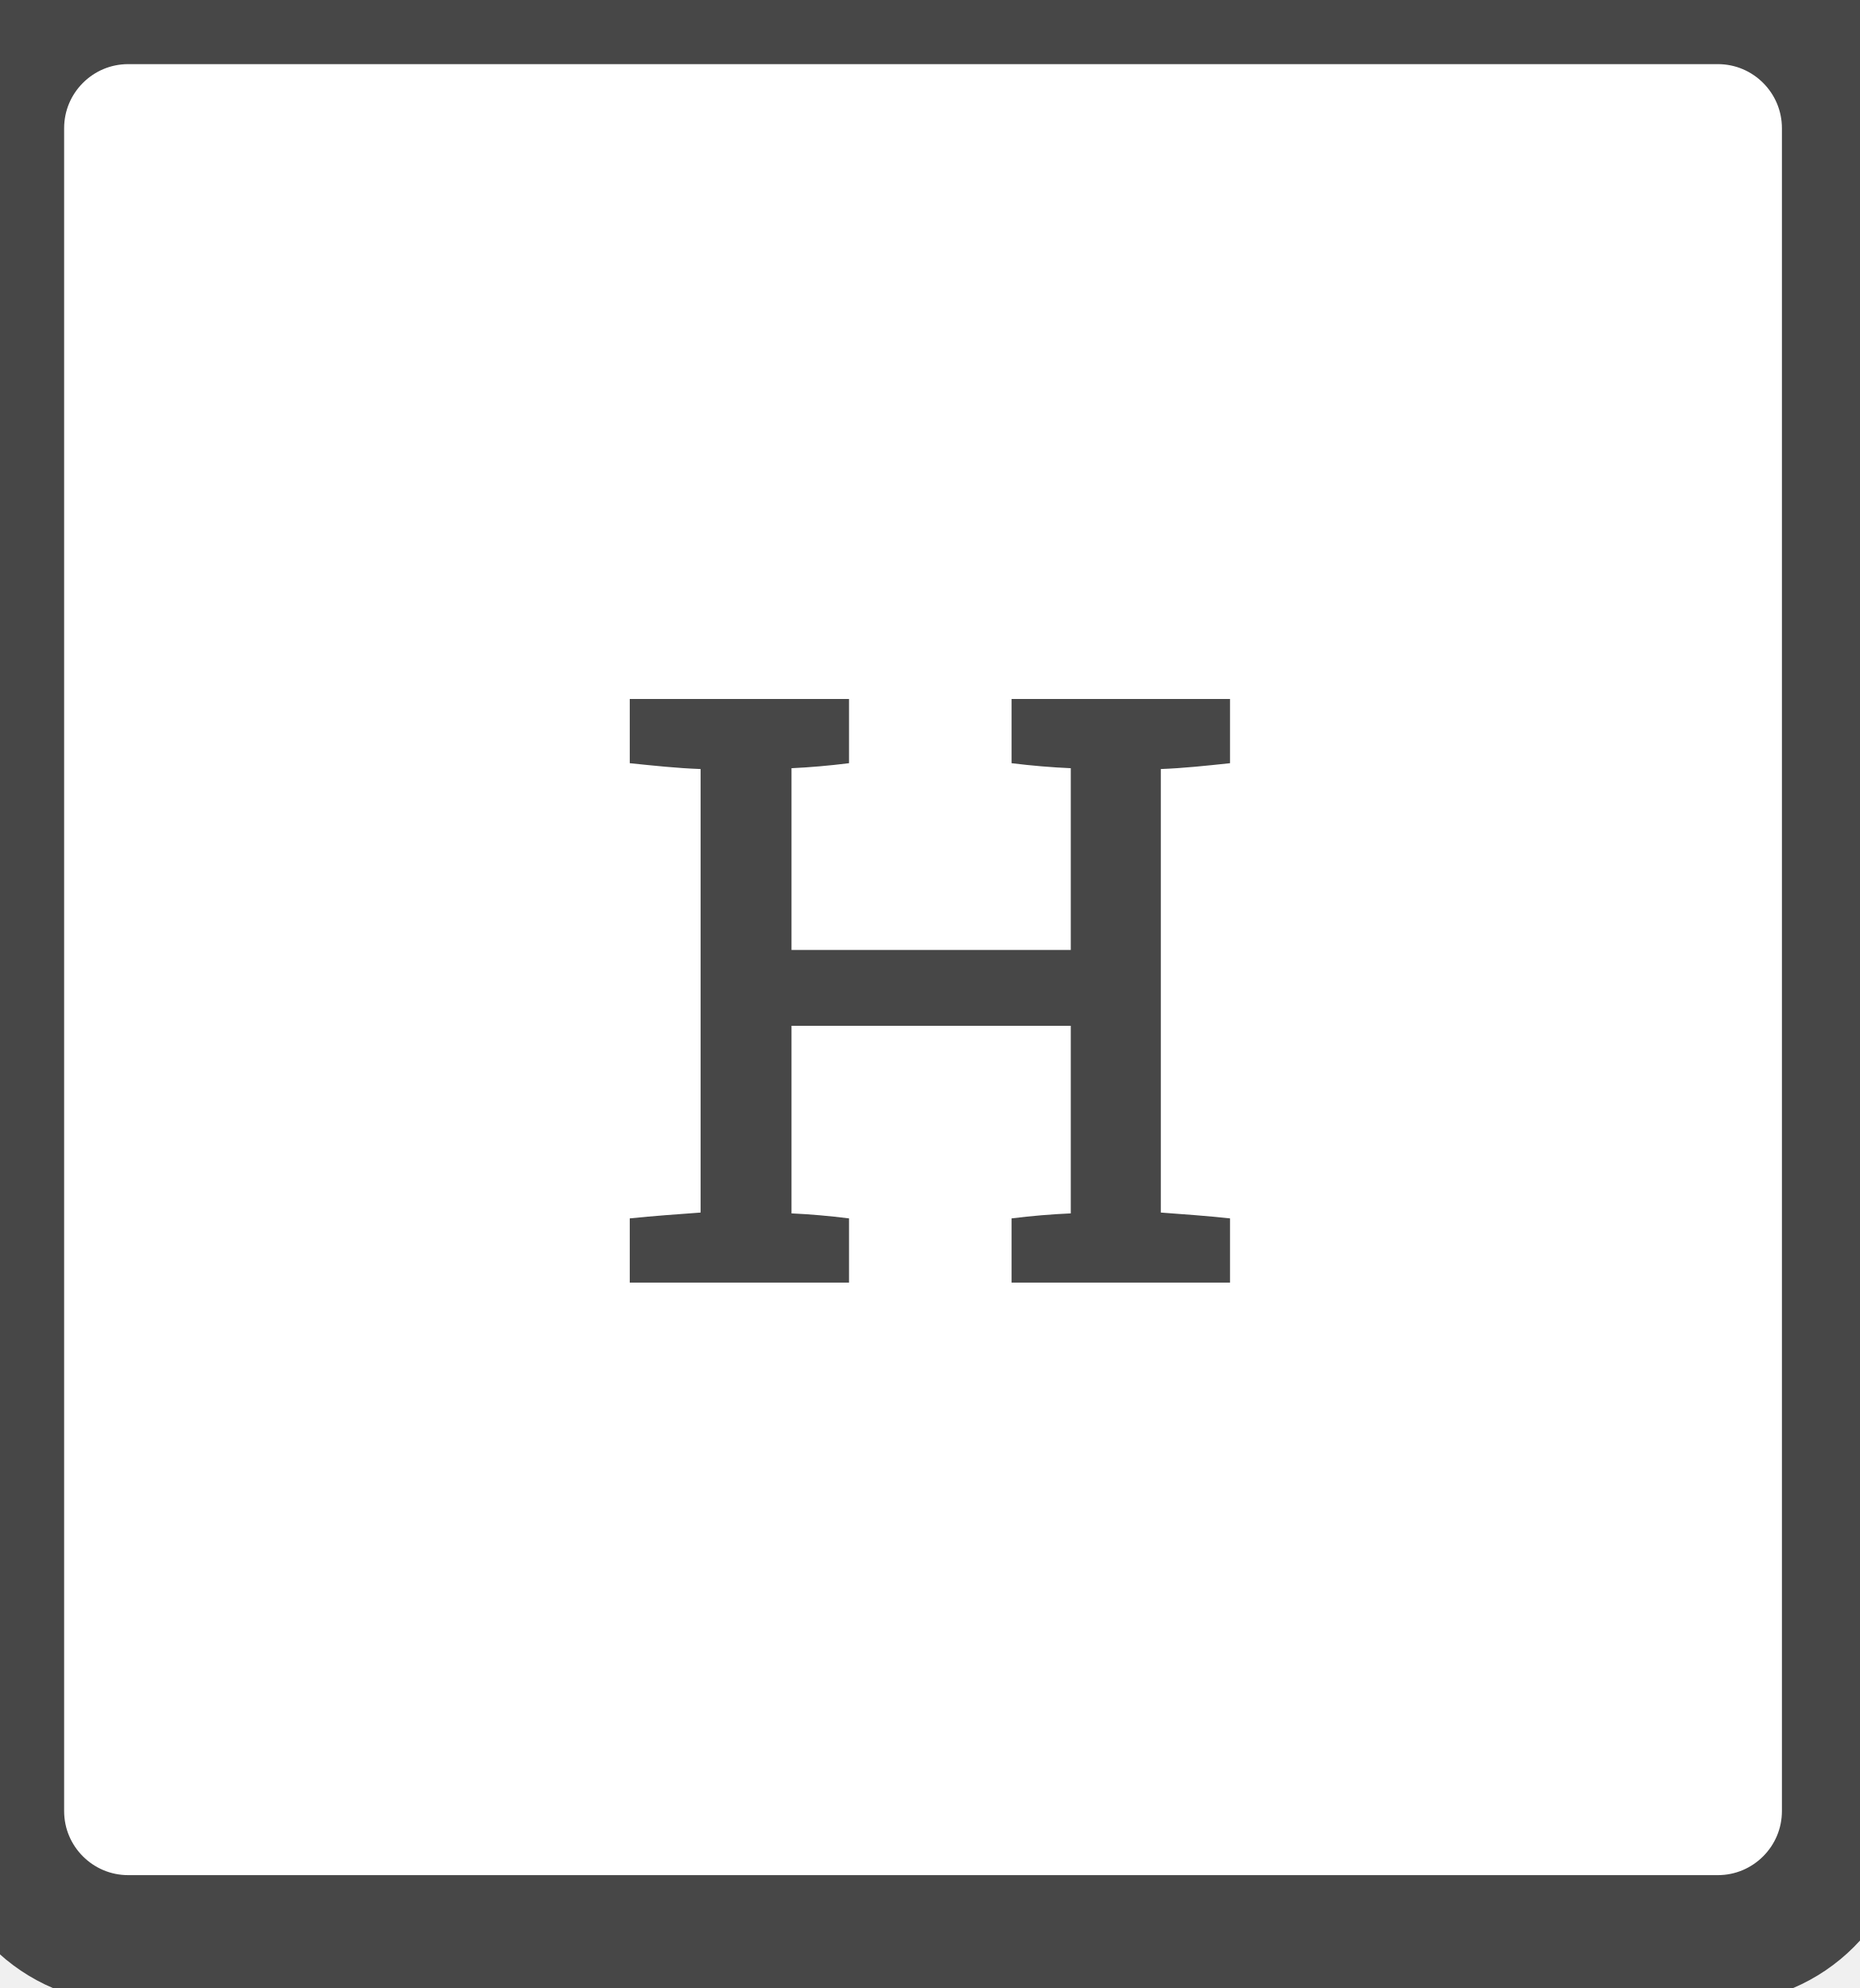
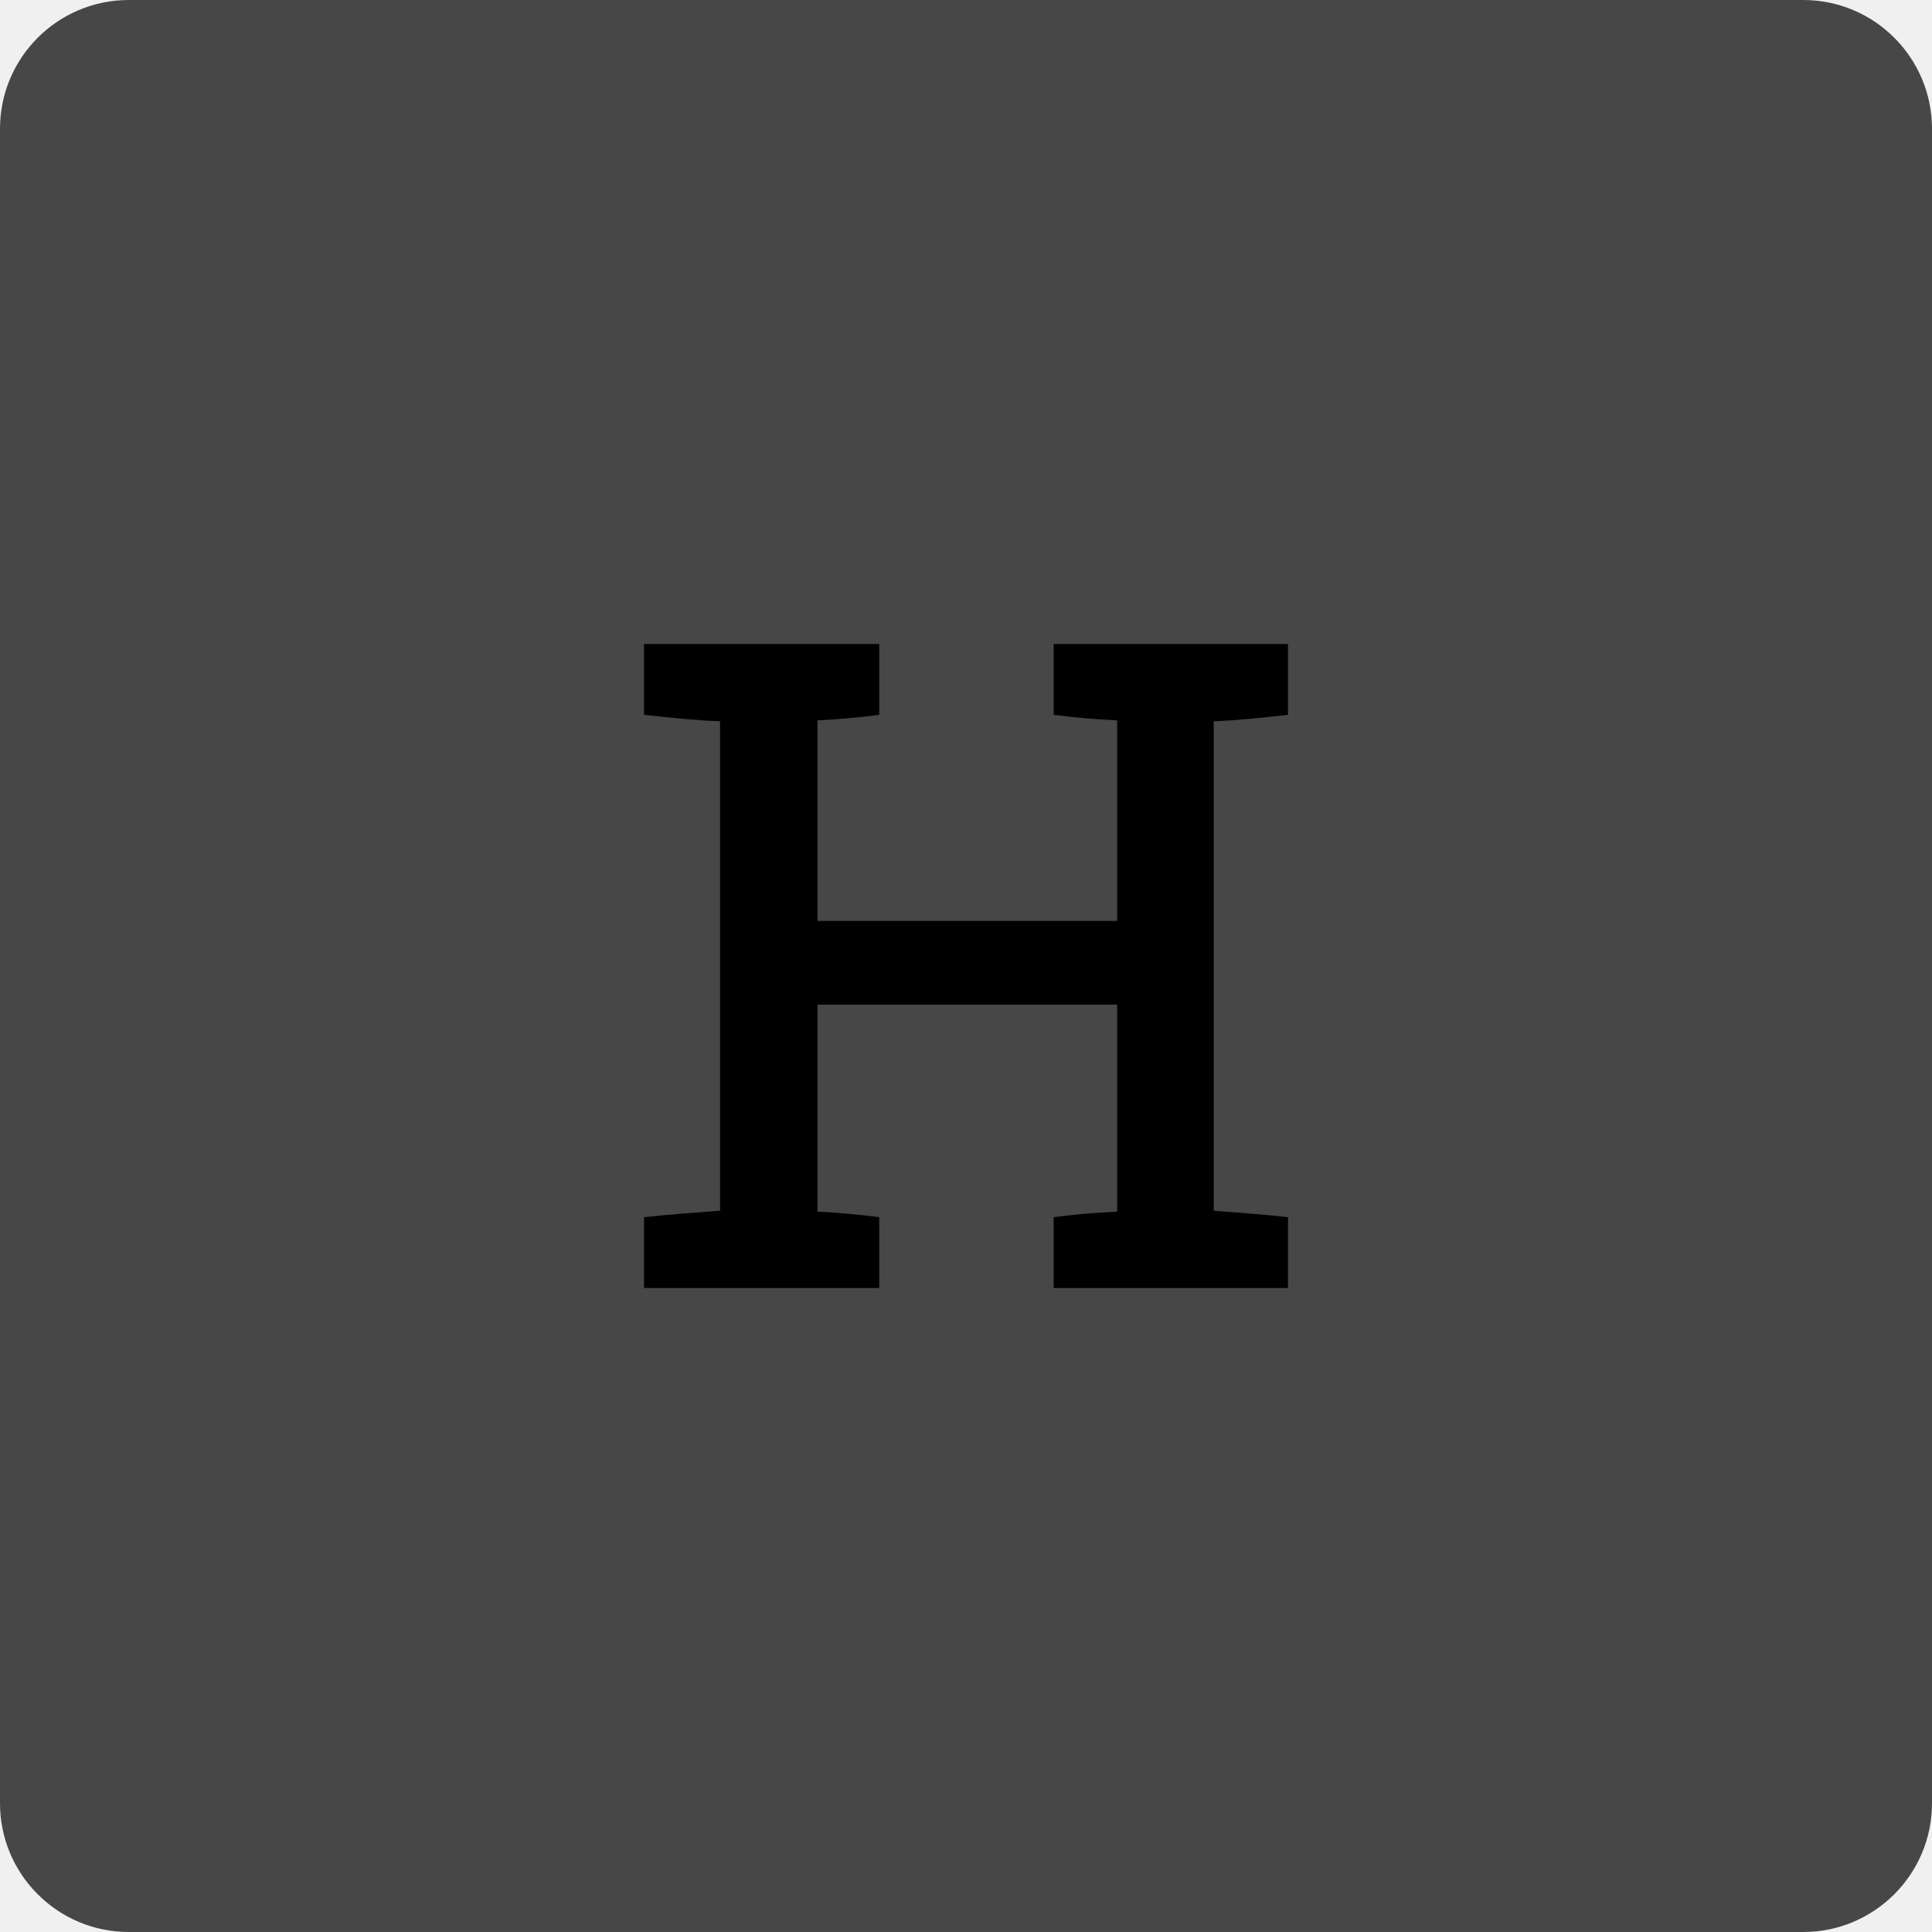
- <svg xmlns="http://www.w3.org/2000/svg" width="29px" height="31px" viewBox="0 0 29 31" version="1.1">
+ <svg xmlns="http://www.w3.org/2000/svg" width="30px" height="30px" viewBox="0 0 30 30" version="1.1">
  <defs />
  <g id="assets/icons" stroke="none" stroke-width="1" fill="none" fill-rule="evenodd">
-     <g id="edition-hand_pulled" class="edition">
-       <rect class="edition-bg" id="Rectangle-10" stroke="#474747" stroke-width="2" fill="#FFFFFF" x="0" y="0" width="28.786" height="30.24" rx="2" />
-       <path class="edition-type" d="M19.18,10.9 L15.774,10.9 L15.774,11.901 C16.086,11.94 16.398,11.966 16.697,11.979 L16.697,14.813 L12.342,14.813 L12.342,11.979 C12.628,11.966 12.927,11.94 13.239,11.901 L13.239,10.9 L9.82,10.9 L9.82,11.901 C10.197,11.94 10.561,11.979 10.925,11.992 L10.925,18.908 C10.574,18.934 10.197,18.96 9.82,18.999 L9.82,20 L13.239,20 L13.239,18.999 C12.927,18.96 12.628,18.934 12.342,18.921 L12.342,15.996 L16.697,15.996 L16.697,18.921 C16.398,18.934 16.086,18.96 15.774,18.999 L15.774,20 L19.18,20 L19.18,18.999 C18.816,18.96 18.452,18.934 18.101,18.908 L18.101,11.992 C18.452,11.979 18.816,11.94 19.18,11.901 L19.18,10.9 Z" id="H" fill="#474747" />
+     <g id="edition-hand_pulled">
+       <rect id="Rectangle-10" fill="#474747" x="0" y="0" width="30" height="30" rx="2" />
+       <path d="M20,10 L16.361,10 L16.361,11.1 C16.694,11.143 17.028,11.171 17.347,11.186 L17.347,14.3 L12.694,14.3 L12.694,11.186 C13,11.171 13.319,11.143 13.653,11.1 L13.653,10 L10,10 L10,11.1 C10.403,11.143 10.792,11.186 11.181,11.2 L11.181,18.8 C10.806,18.829 10.403,18.857 10,18.9 L10,20 L13.653,20 L13.653,18.9 C13.319,18.857 13,18.829 12.694,18.814 L12.694,15.6 L17.347,15.6 L17.347,18.814 C17.028,18.829 16.694,18.857 16.361,18.9 L16.361,20 L20,20 L20,18.9 C19.611,18.857 19.222,18.829 18.847,18.8 L18.847,11.2 C19.222,11.186 19.611,11.143 20,11.1 L20,10 Z" id="H" fill="currentColor" />
    </g>
  </g>
</svg>
